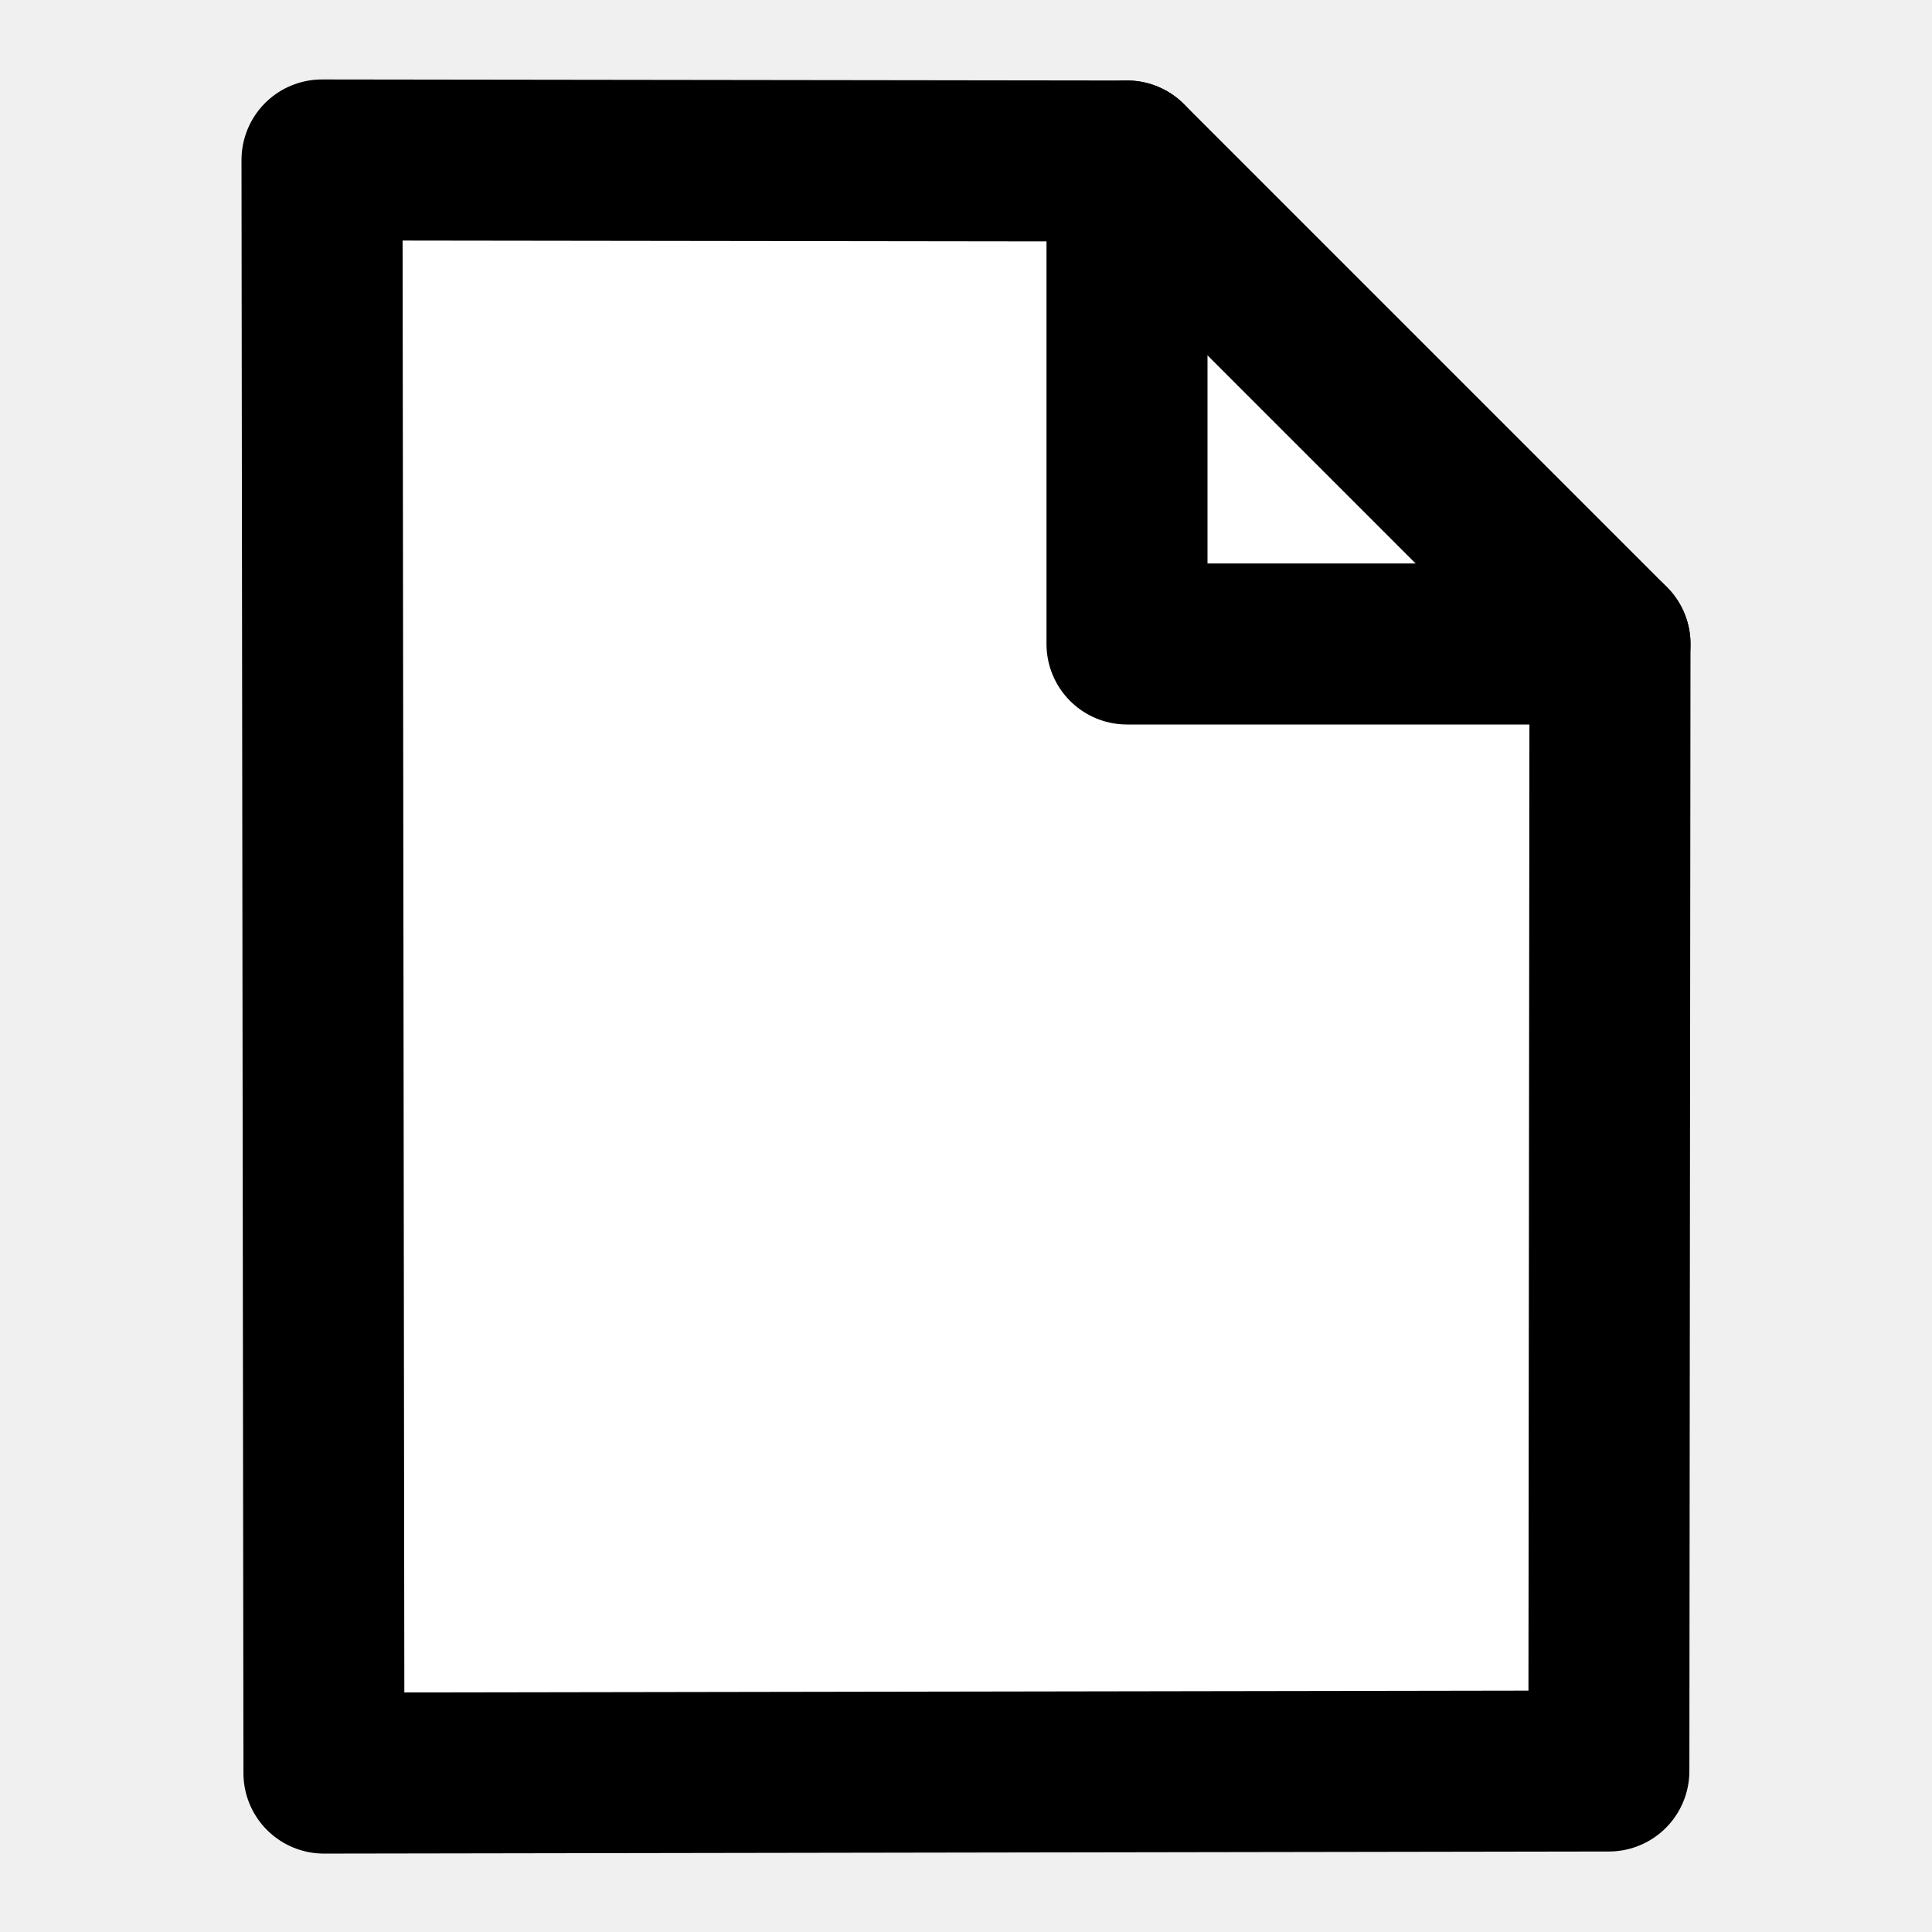
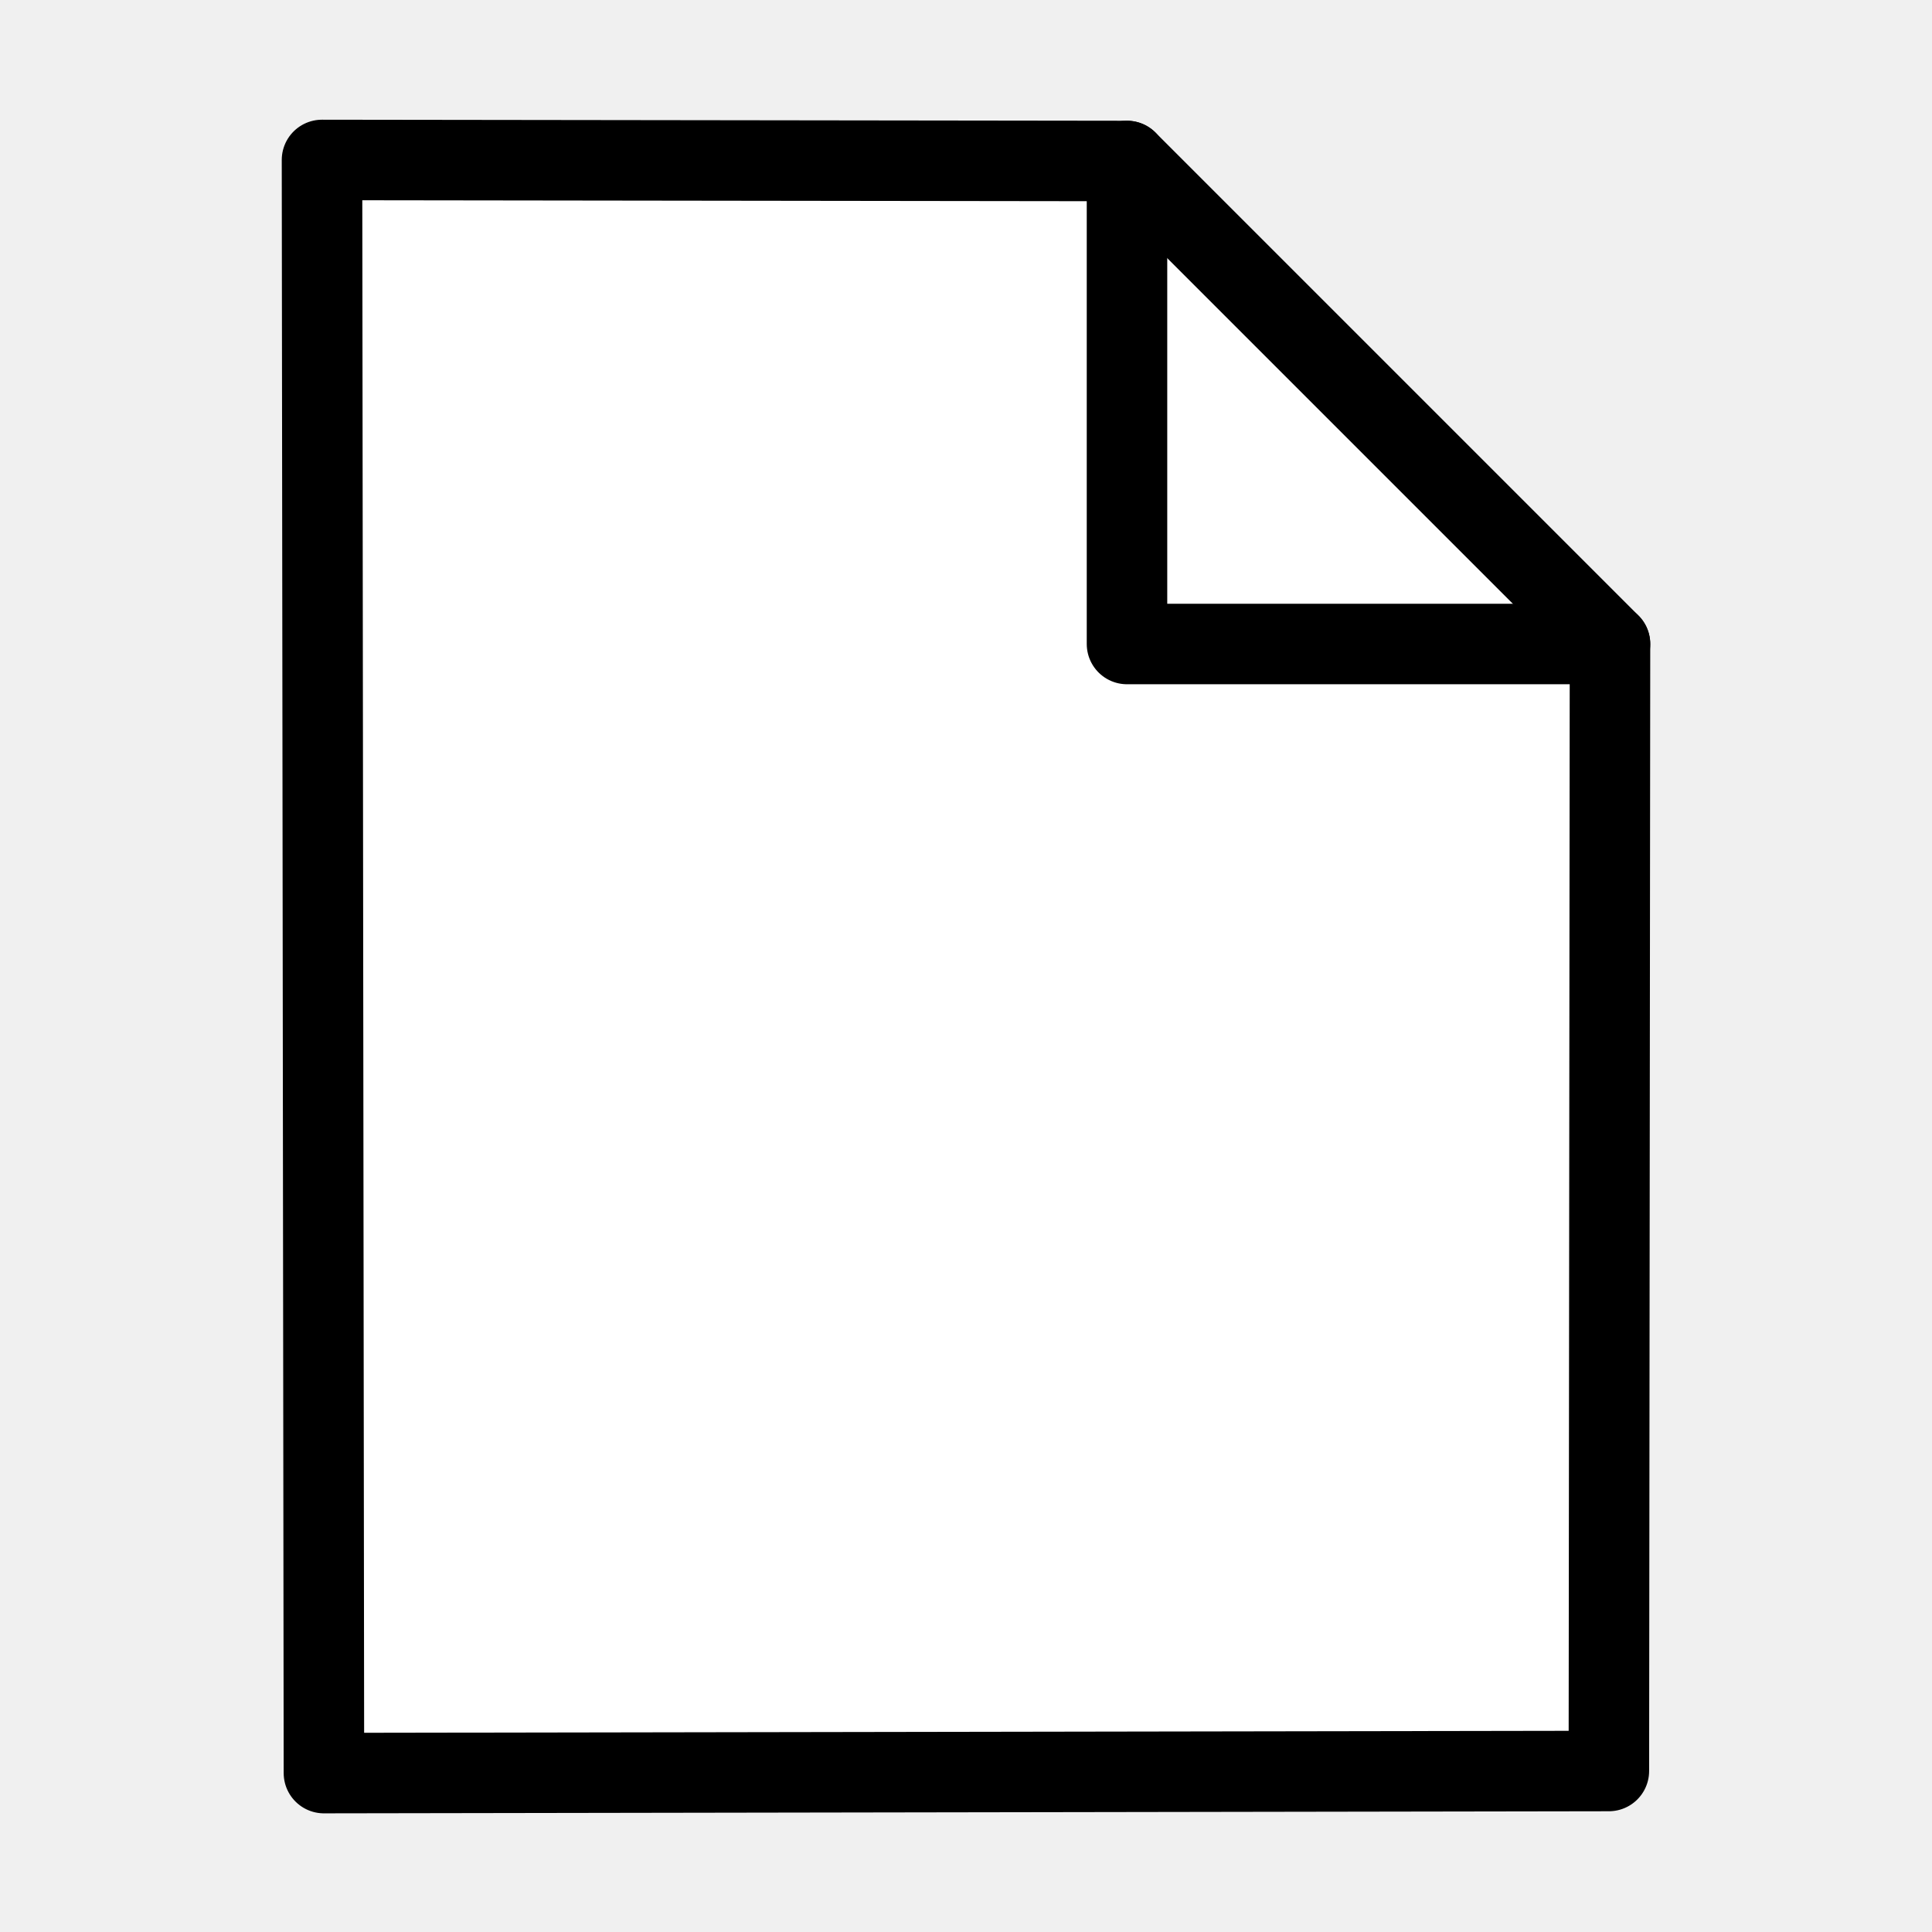
<svg xmlns="http://www.w3.org/2000/svg" width="24" height="24" viewBox="0 0 24 24" fill="none" stroke="currentColor" stroke-width="2" stroke-linecap="round" stroke-linejoin="round" class="feather feather-file-plus" version="1.1" id="svg10">
  <defs id="defs14" />
-   <path d="M 14,2 4,1.987 4.024,22.026 19.986,22 20,8 Z" id="path2" style="stroke-width:2;stroke-miterlimit:1;stroke-dasharray:none;stroke:#000000;stroke-opacity:1;fill:#ffffff;fill-opacity:1" />
-   <polyline points="14 2 14 8 20 8" id="polyline4" style="stroke-width:2;stroke-miterlimit:1;stroke-dasharray:none;fill:none;fill-opacity:1;stroke:#000000;stroke-opacity:1" />
+   <path d="M 14,2 4,1.987 4.024,22.026 19.986,22 20,8 Z" id="path2" style="stroke-width:1;stroke-miterlimit:1;stroke-dasharray:none;stroke:#000000;stroke-opacity:1;fill:#ffffff;fill-opacity:1;stroke-linejoin:round" />
+   <polyline points="14 2 14 8 20 8" id="polyline4" style="stroke-width:1;stroke-miterlimit:1;stroke-dasharray:none;fill:none;fill-opacity:1;stroke:#000000;stroke-opacity:1;stroke-linecap:round;stroke-linejoin:round" />
</svg>
